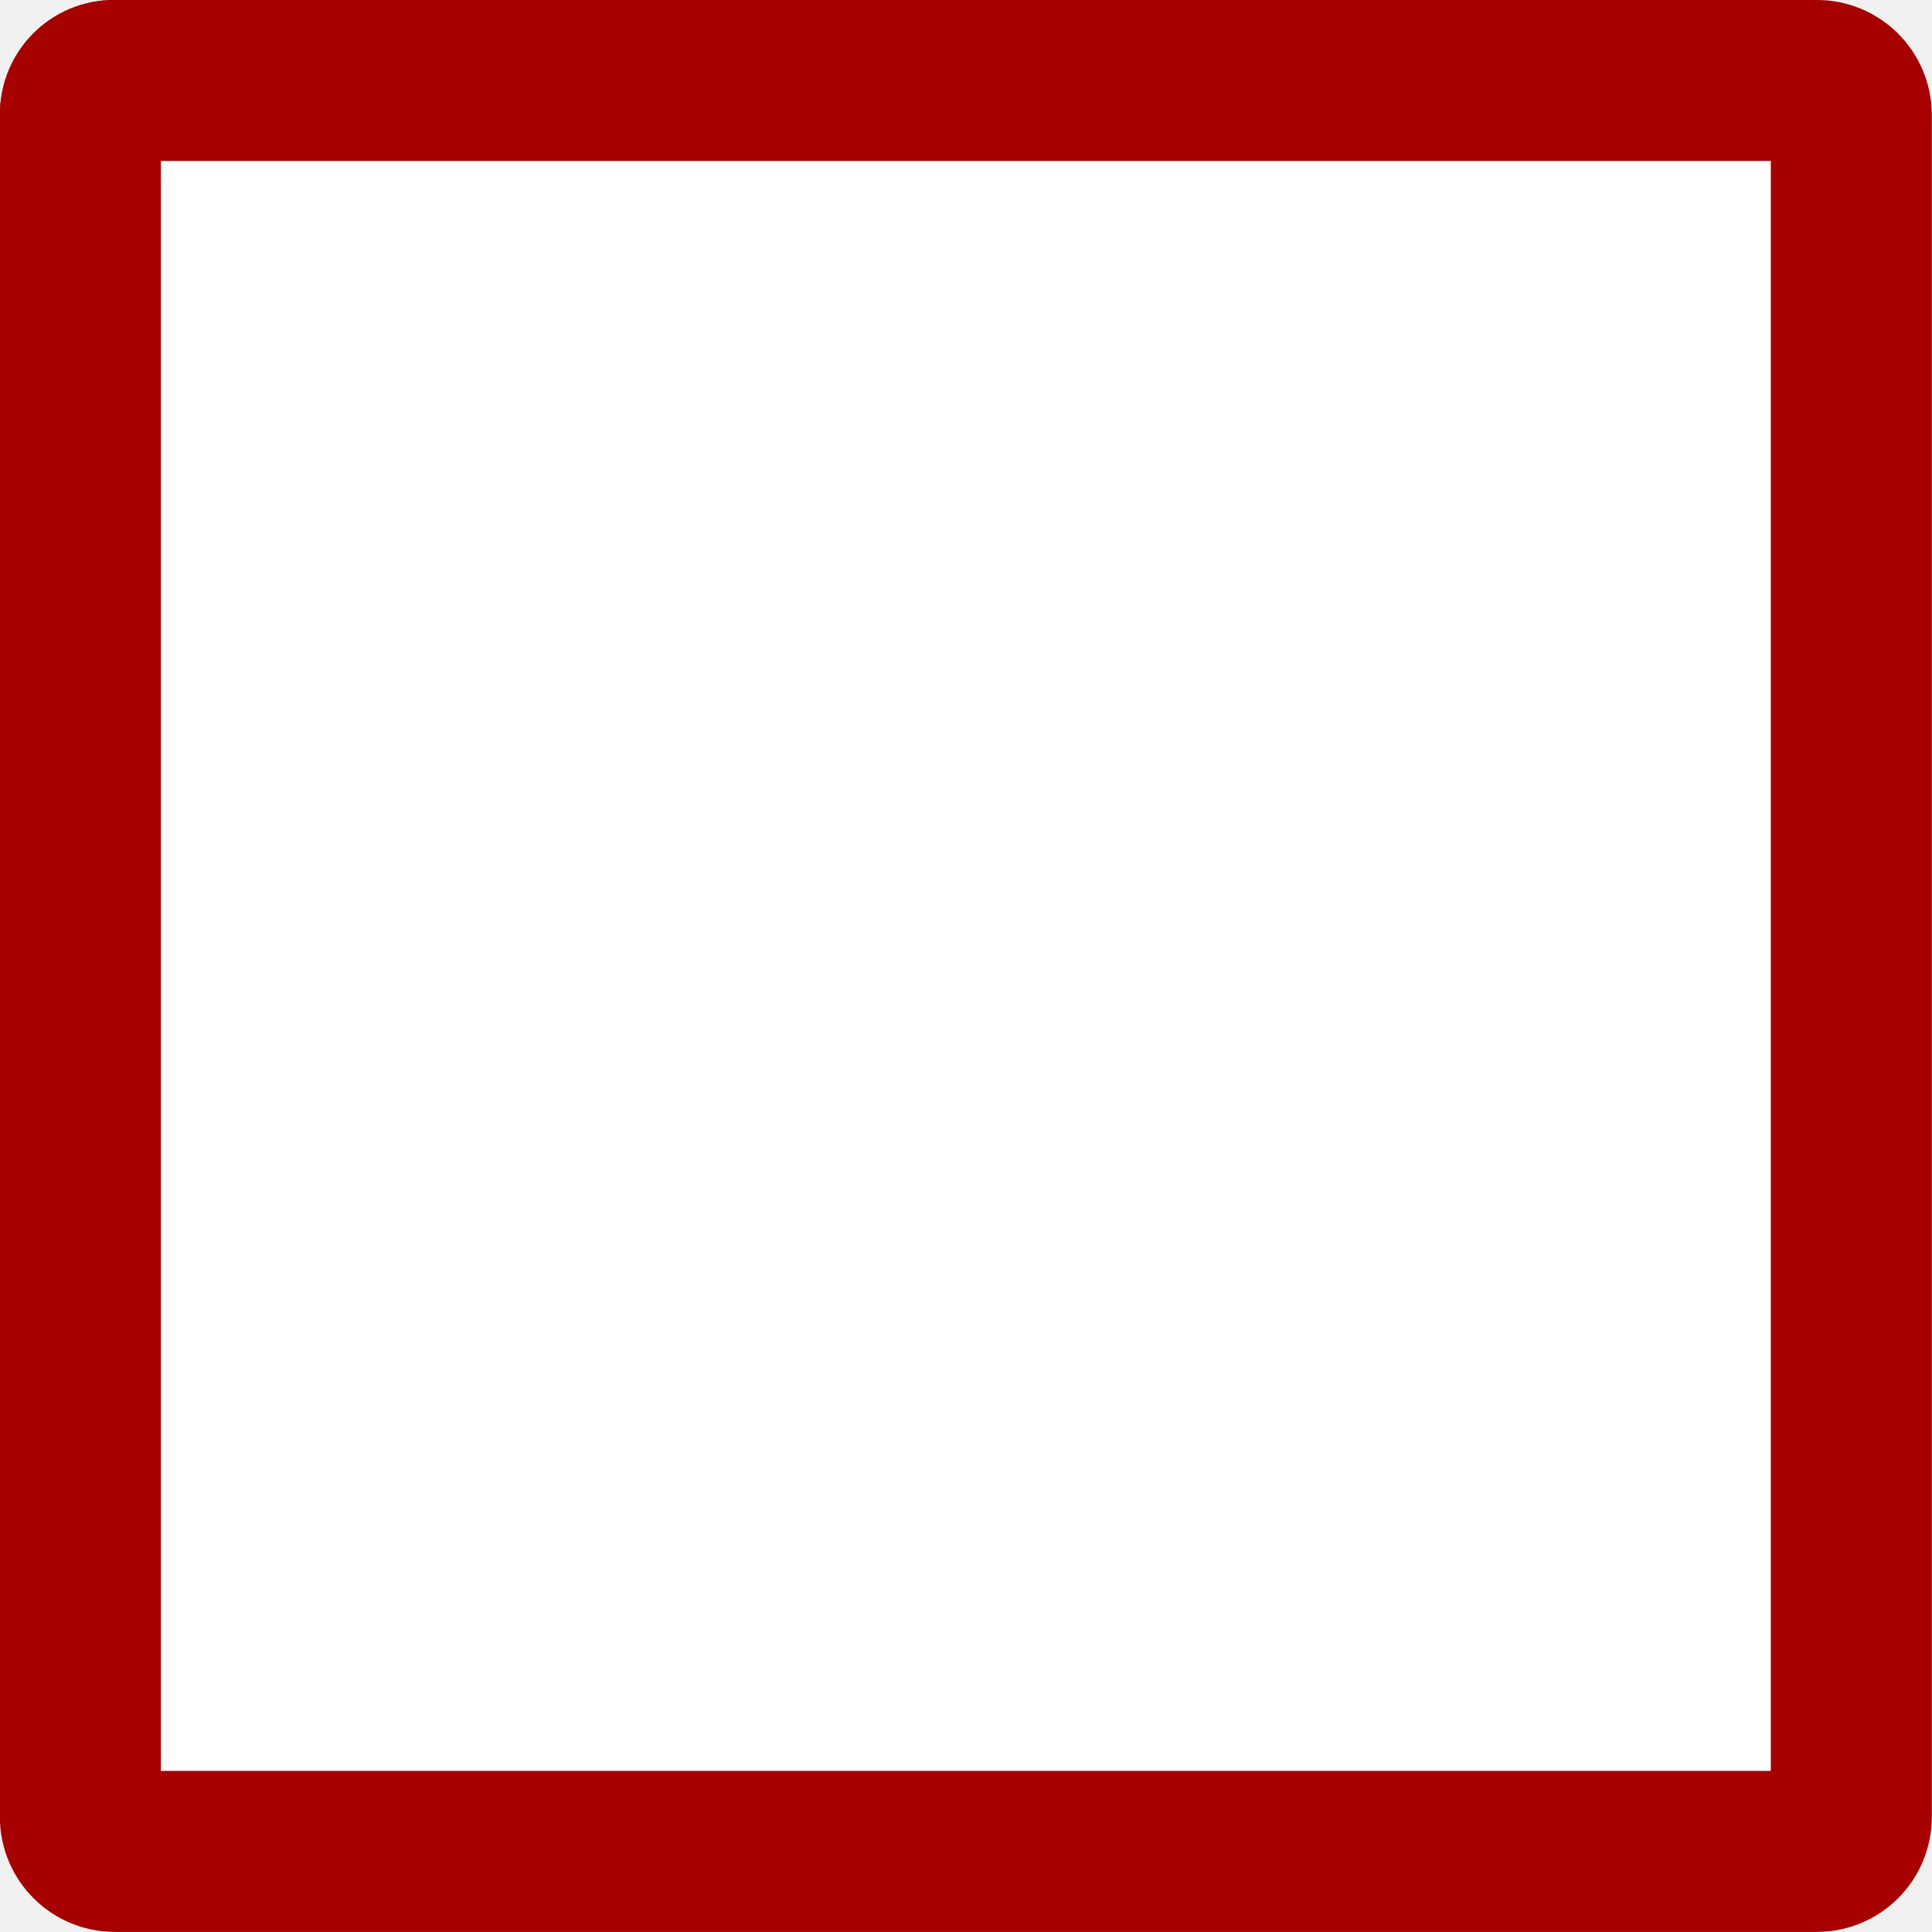
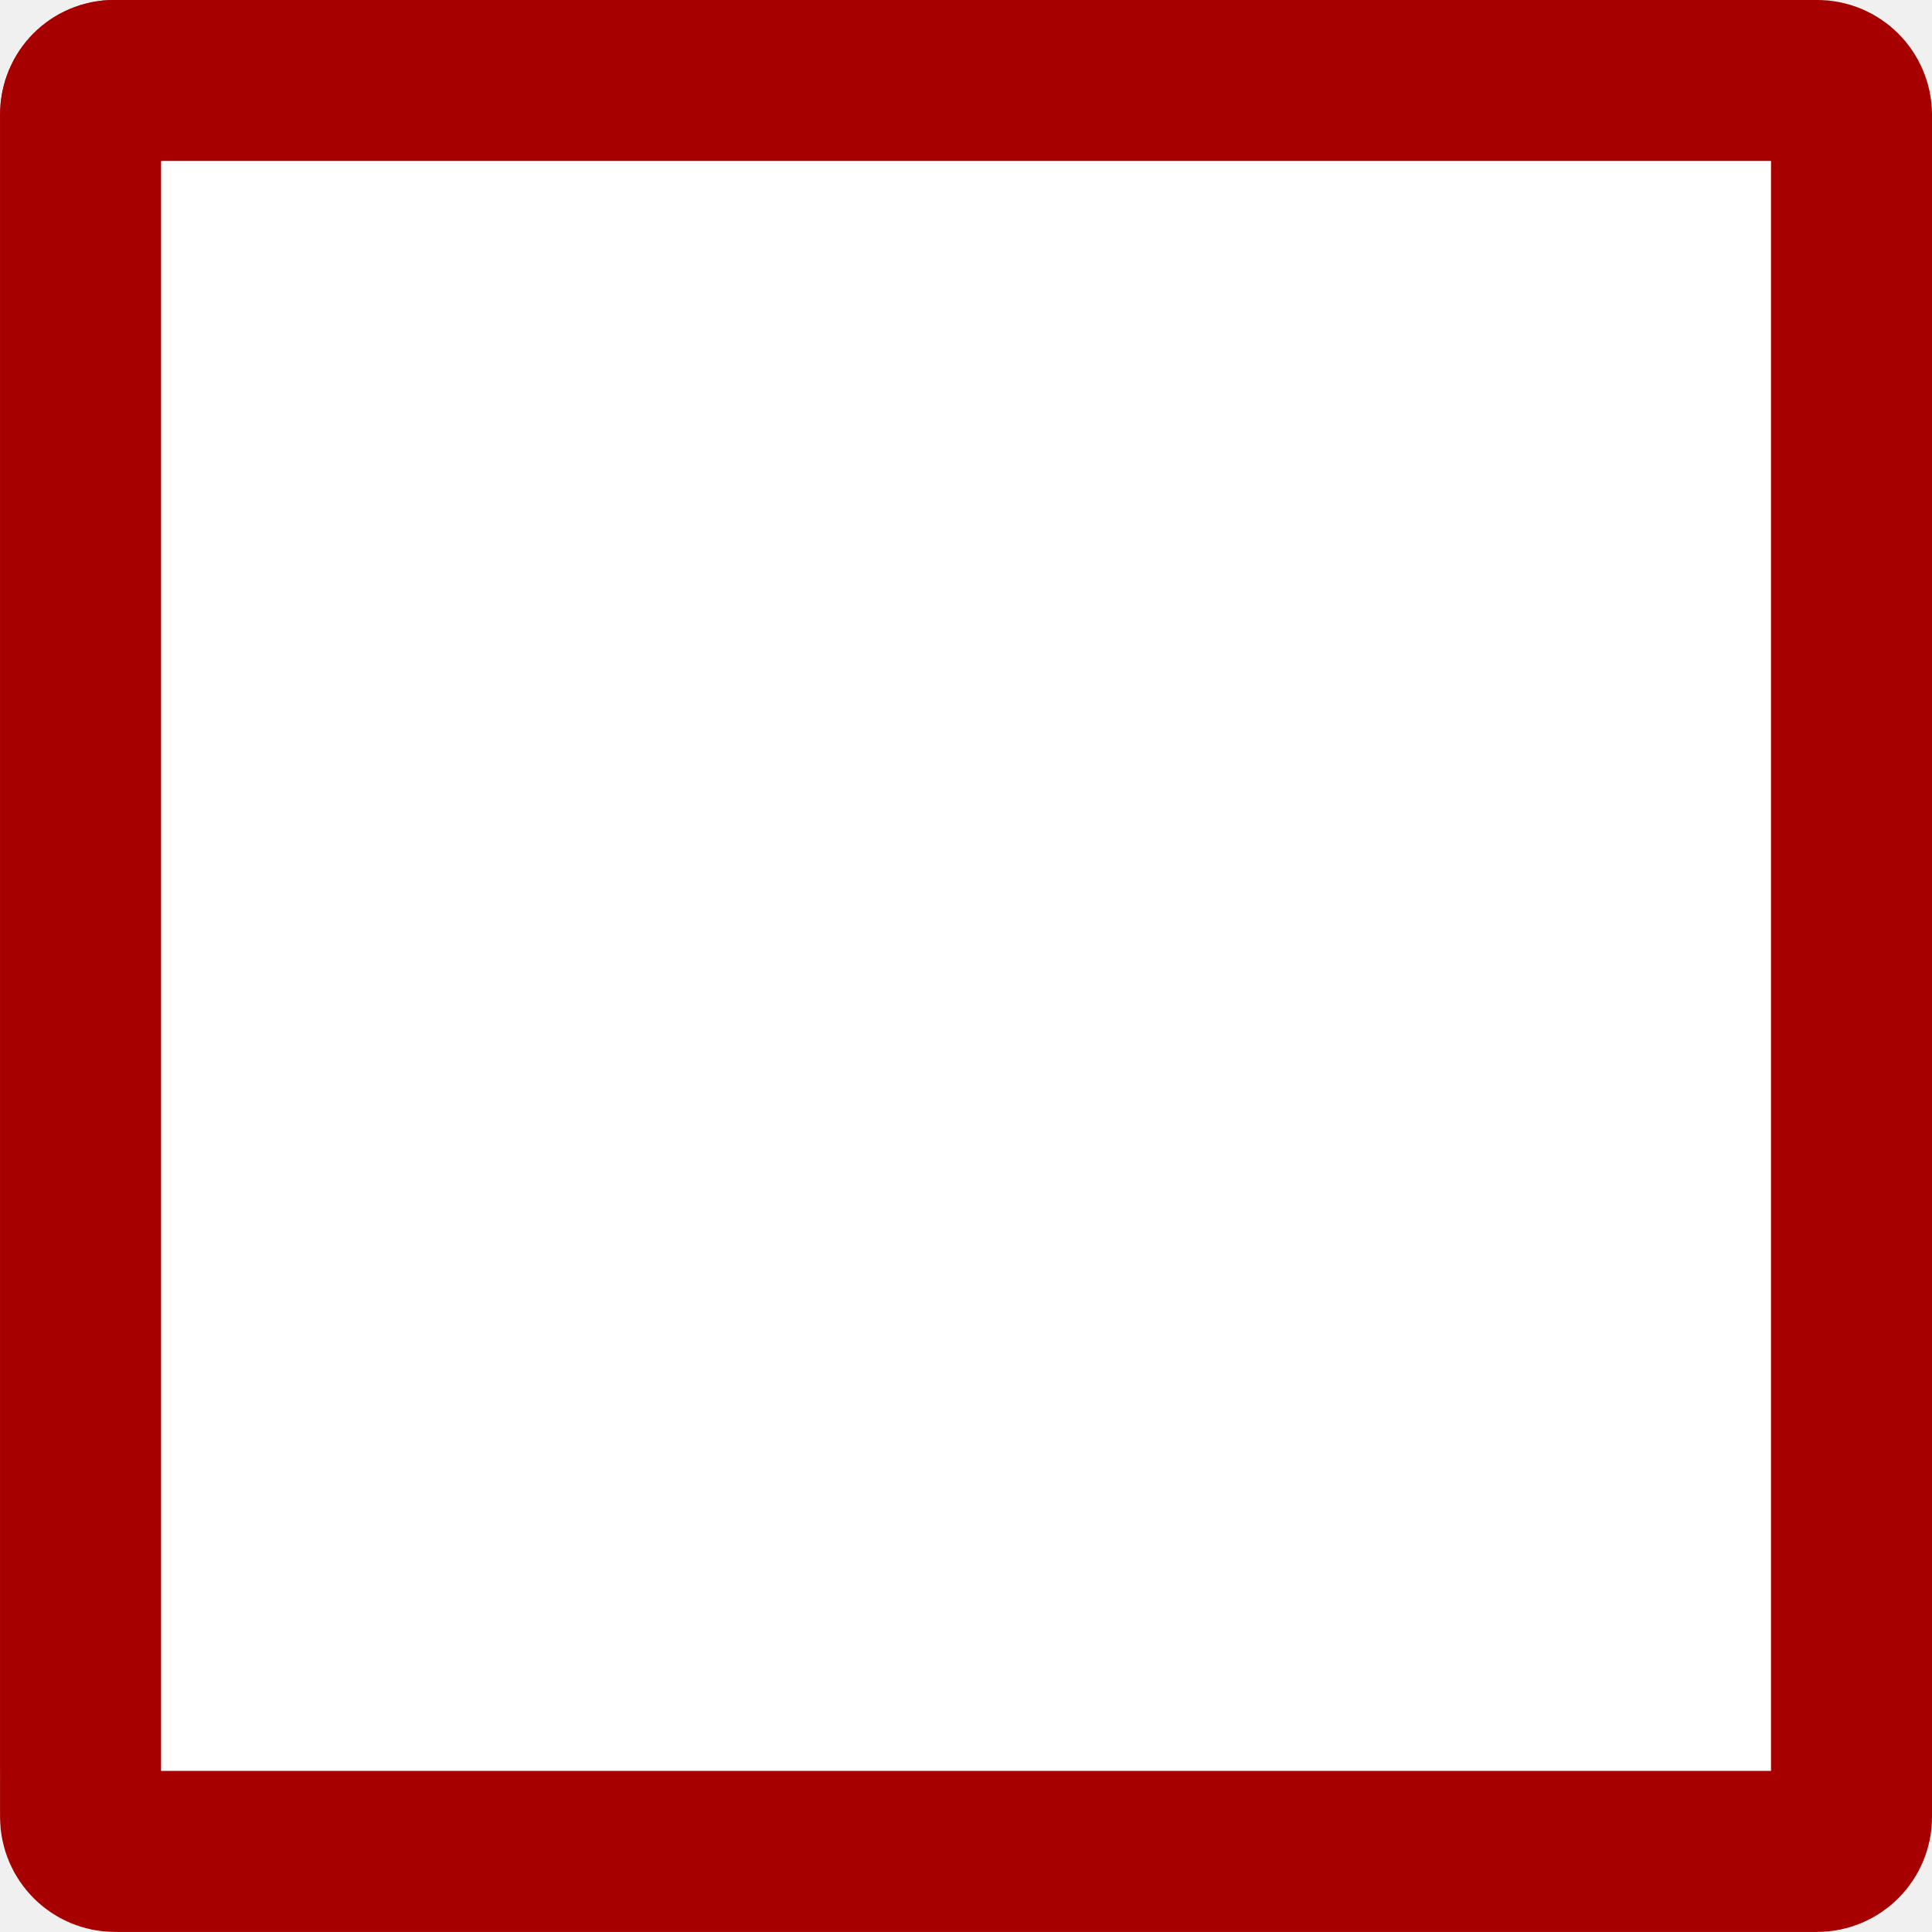
- <svg xmlns="http://www.w3.org/2000/svg" width="4.762mm" height="4.763mm" viewBox="0 0 4.762 4.763" version="1.1" id="svg1" xml:space="preserve">
+ <svg xmlns="http://www.w3.org/2000/svg" width="24" height="24" viewBox="0 0 4.762 4.763" version="1.1" id="svg1" xml:space="preserve">
  <defs id="defs1" />
  <g id="layer1" transform="translate(-75.46692,-97.64349)">
    <g id="g2-1" transform="translate(10.40002,5.149834)">
      <rect style="fill:#ffffff;fill-opacity:1;stroke:#a60000;stroke-width:0.397;stroke-linejoin:round;stroke-dasharray:none;stroke-opacity:1;paint-order:markers stroke fill" id="rect5-7-7" width="4.233" height="4.233" x="70.464" y="92.692" ry="0.082" transform="translate(-5.198725)" />
      <rect style="fill:none;stroke:#a60000;stroke-width:0.397;stroke-linejoin:round;stroke-dasharray:none;stroke-opacity:1;paint-order:markers stroke fill" id="rect1-4-5" width="4.366" height="4.366" x="65.265" y="92.692" ry="0.085" />
    </g>
    <rect style="fill:none;fill-opacity:1;stroke:#000000;stroke-width:0.397;stroke-linejoin:round;stroke-dasharray:none;stroke-opacity:1;paint-order:markers stroke fill" id="rect7" width="23.416" height="23.416" x="60.971" y="91.003" ry="0.09" />
  </g>
</svg>
